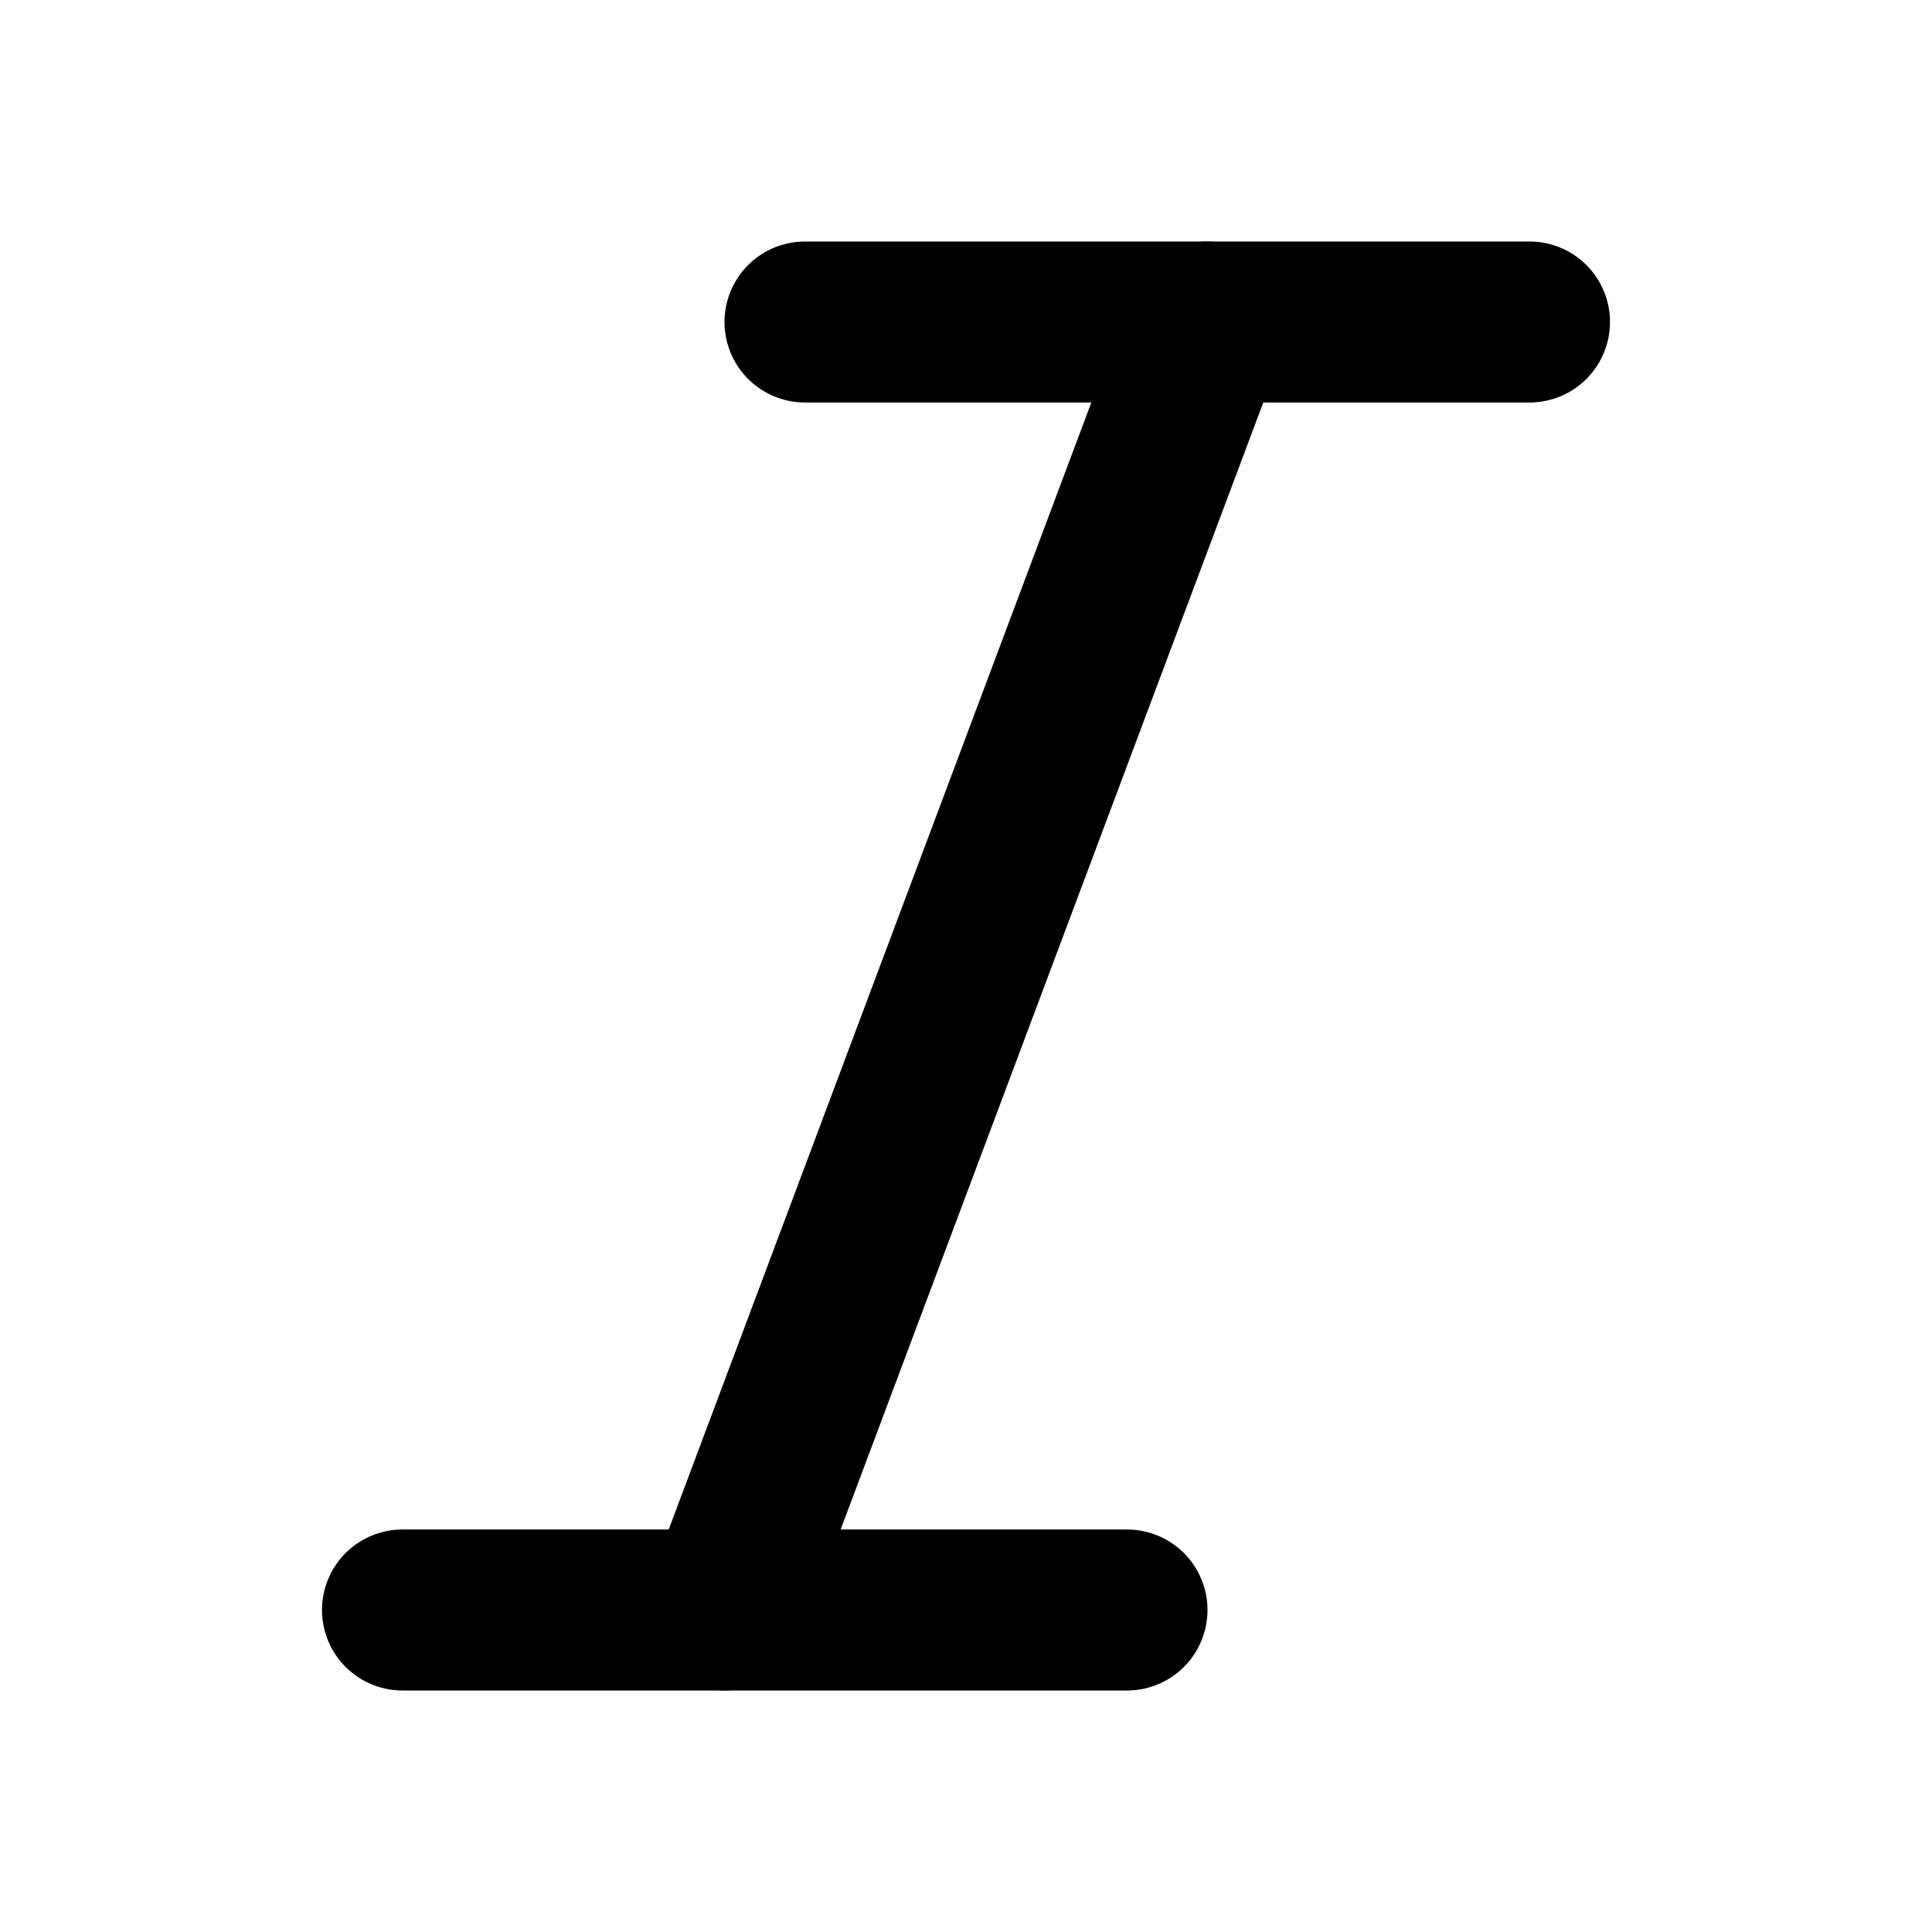
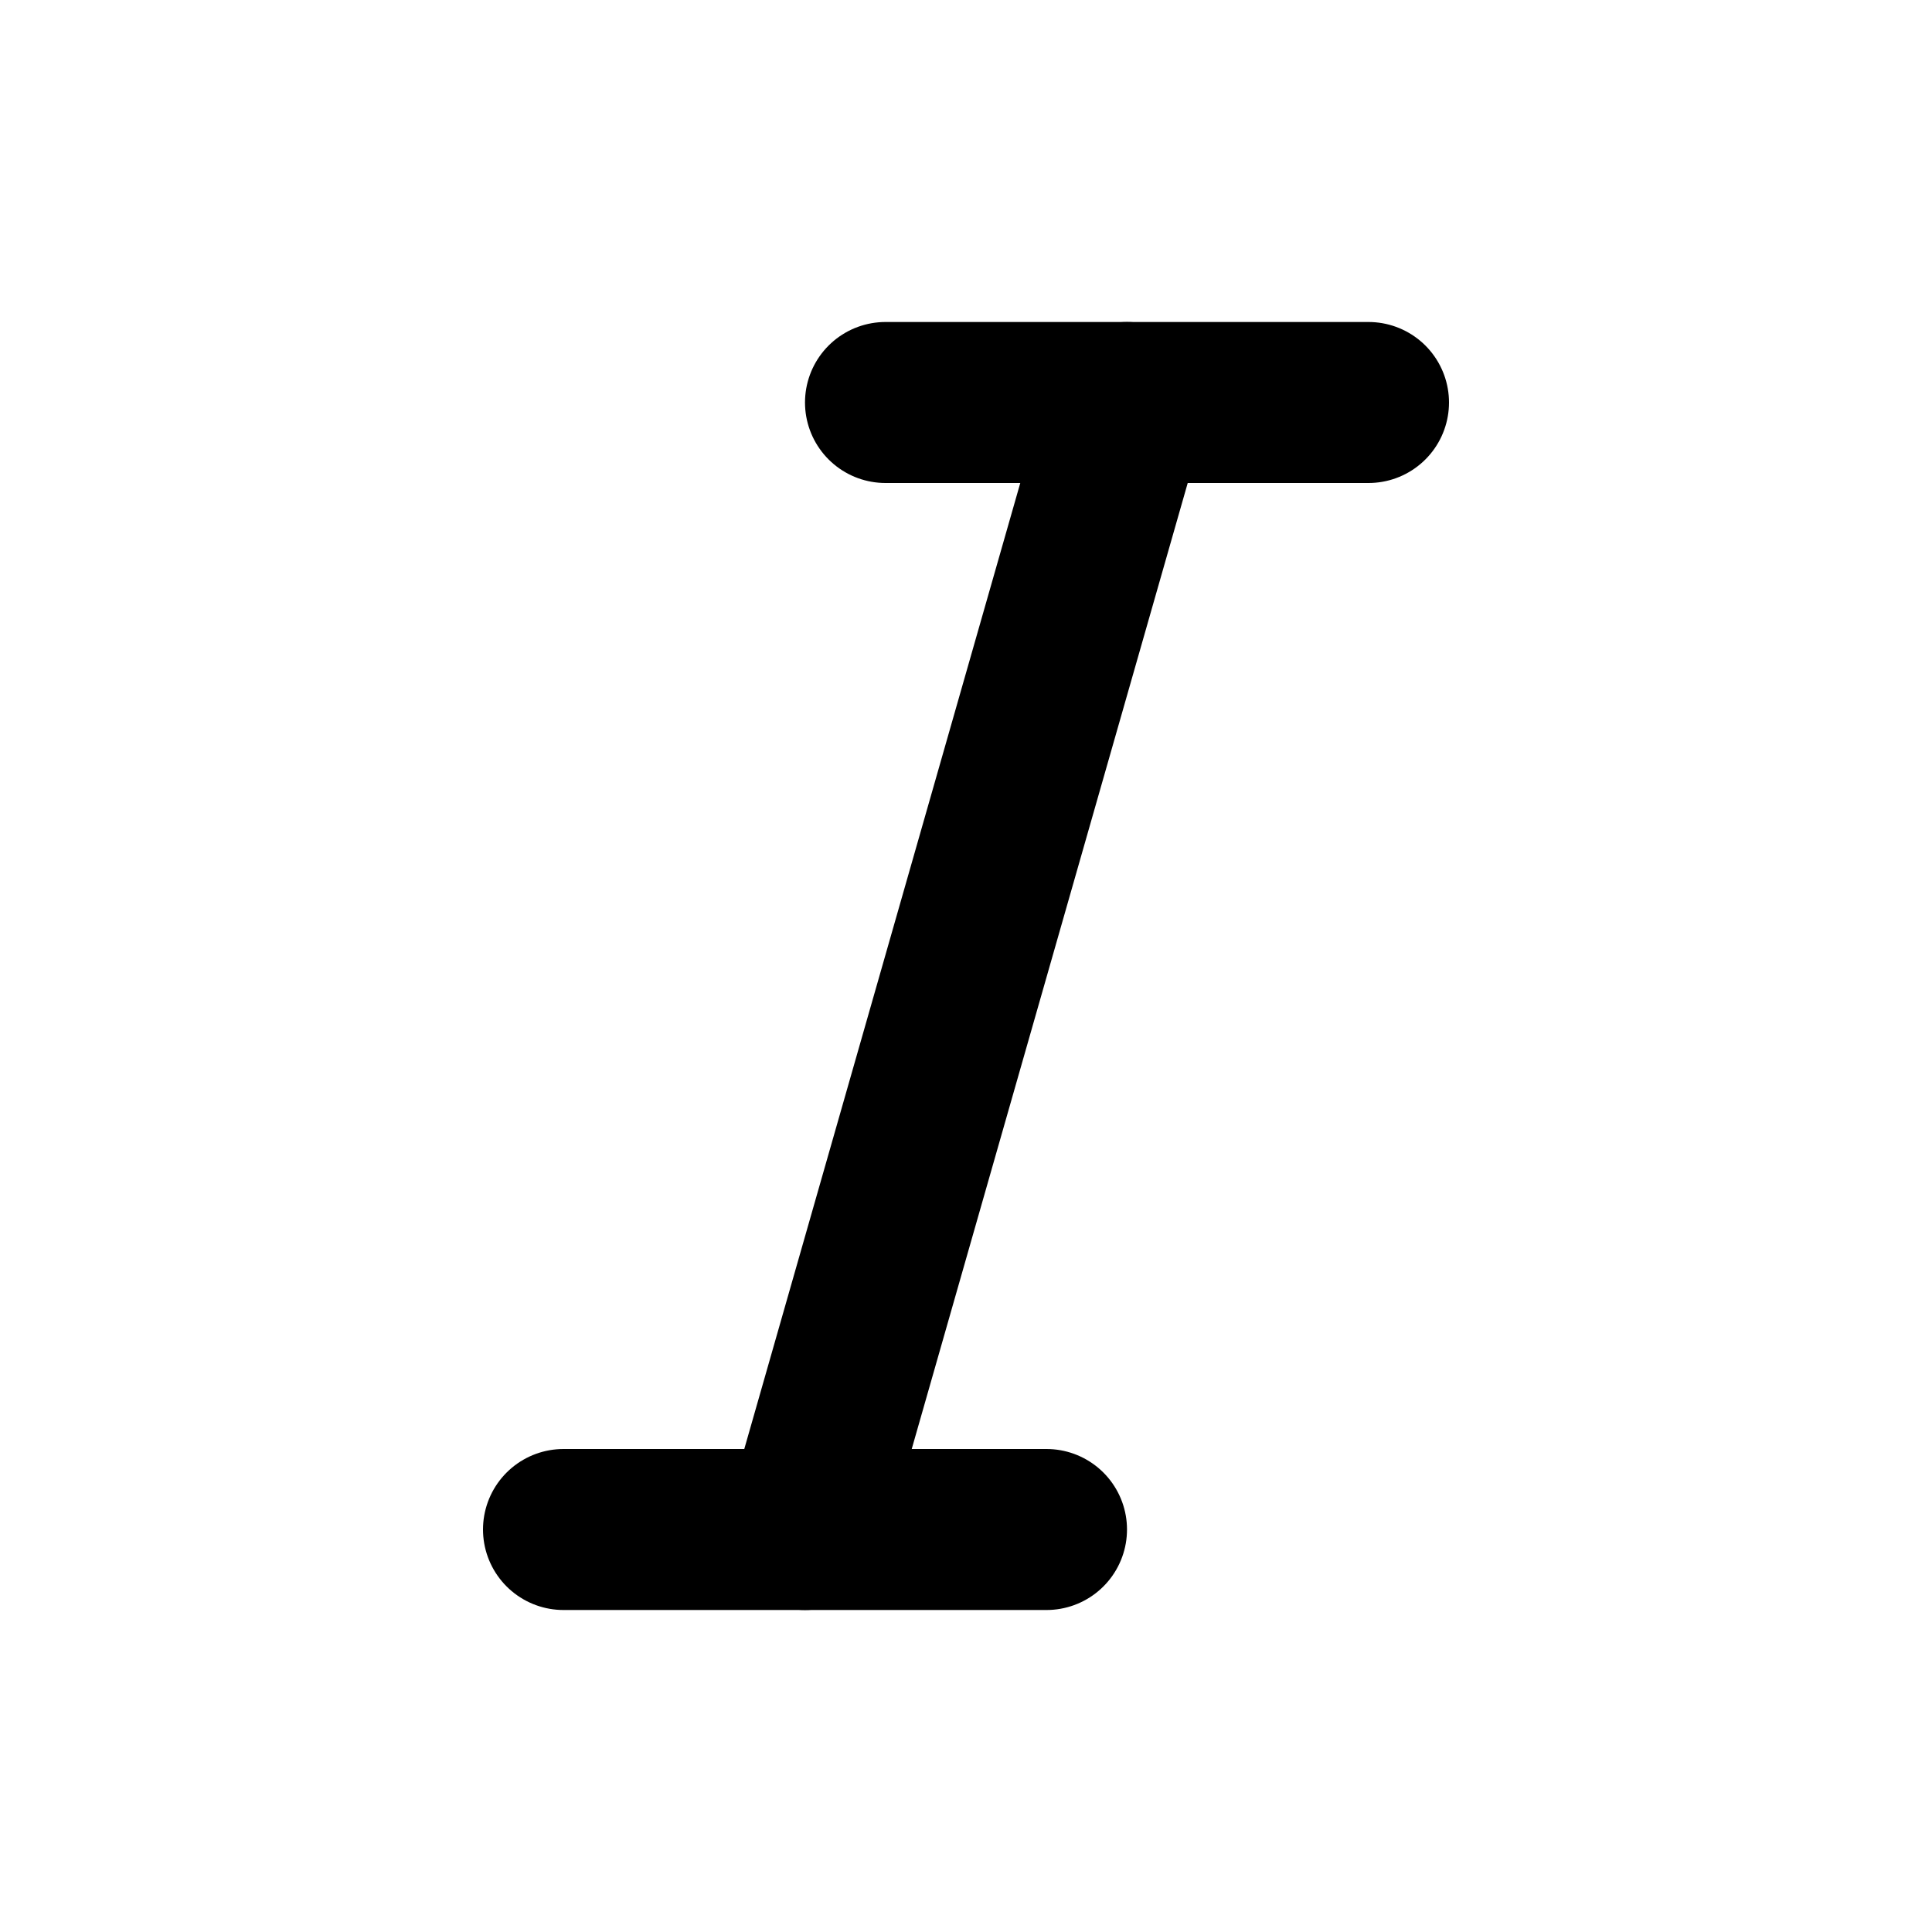
- <svg xmlns="http://www.w3.org/2000/svg" viewBox="0 0 24 24" fill="none" stroke="#000" stroke-width="2" stroke-linecap="round" stroke-linejoin="round">
-   <path d="M19 4h-9" />
-   <path d="M14 20H5" />
-   <path d="m15 4-6 16" />
+ <svg xmlns="http://www.w3.org/2000/svg" width="24" height="24" viewBox="0 0 24 24" fill="none" stroke="#000" stroke-width="2" stroke-linecap="round" stroke-linejoin="round">
+   <path d="M11 5l6 0" />
+   <path d="M7 19l6 0" />
+   <path d="M14 5l-4 14" />
</svg>
